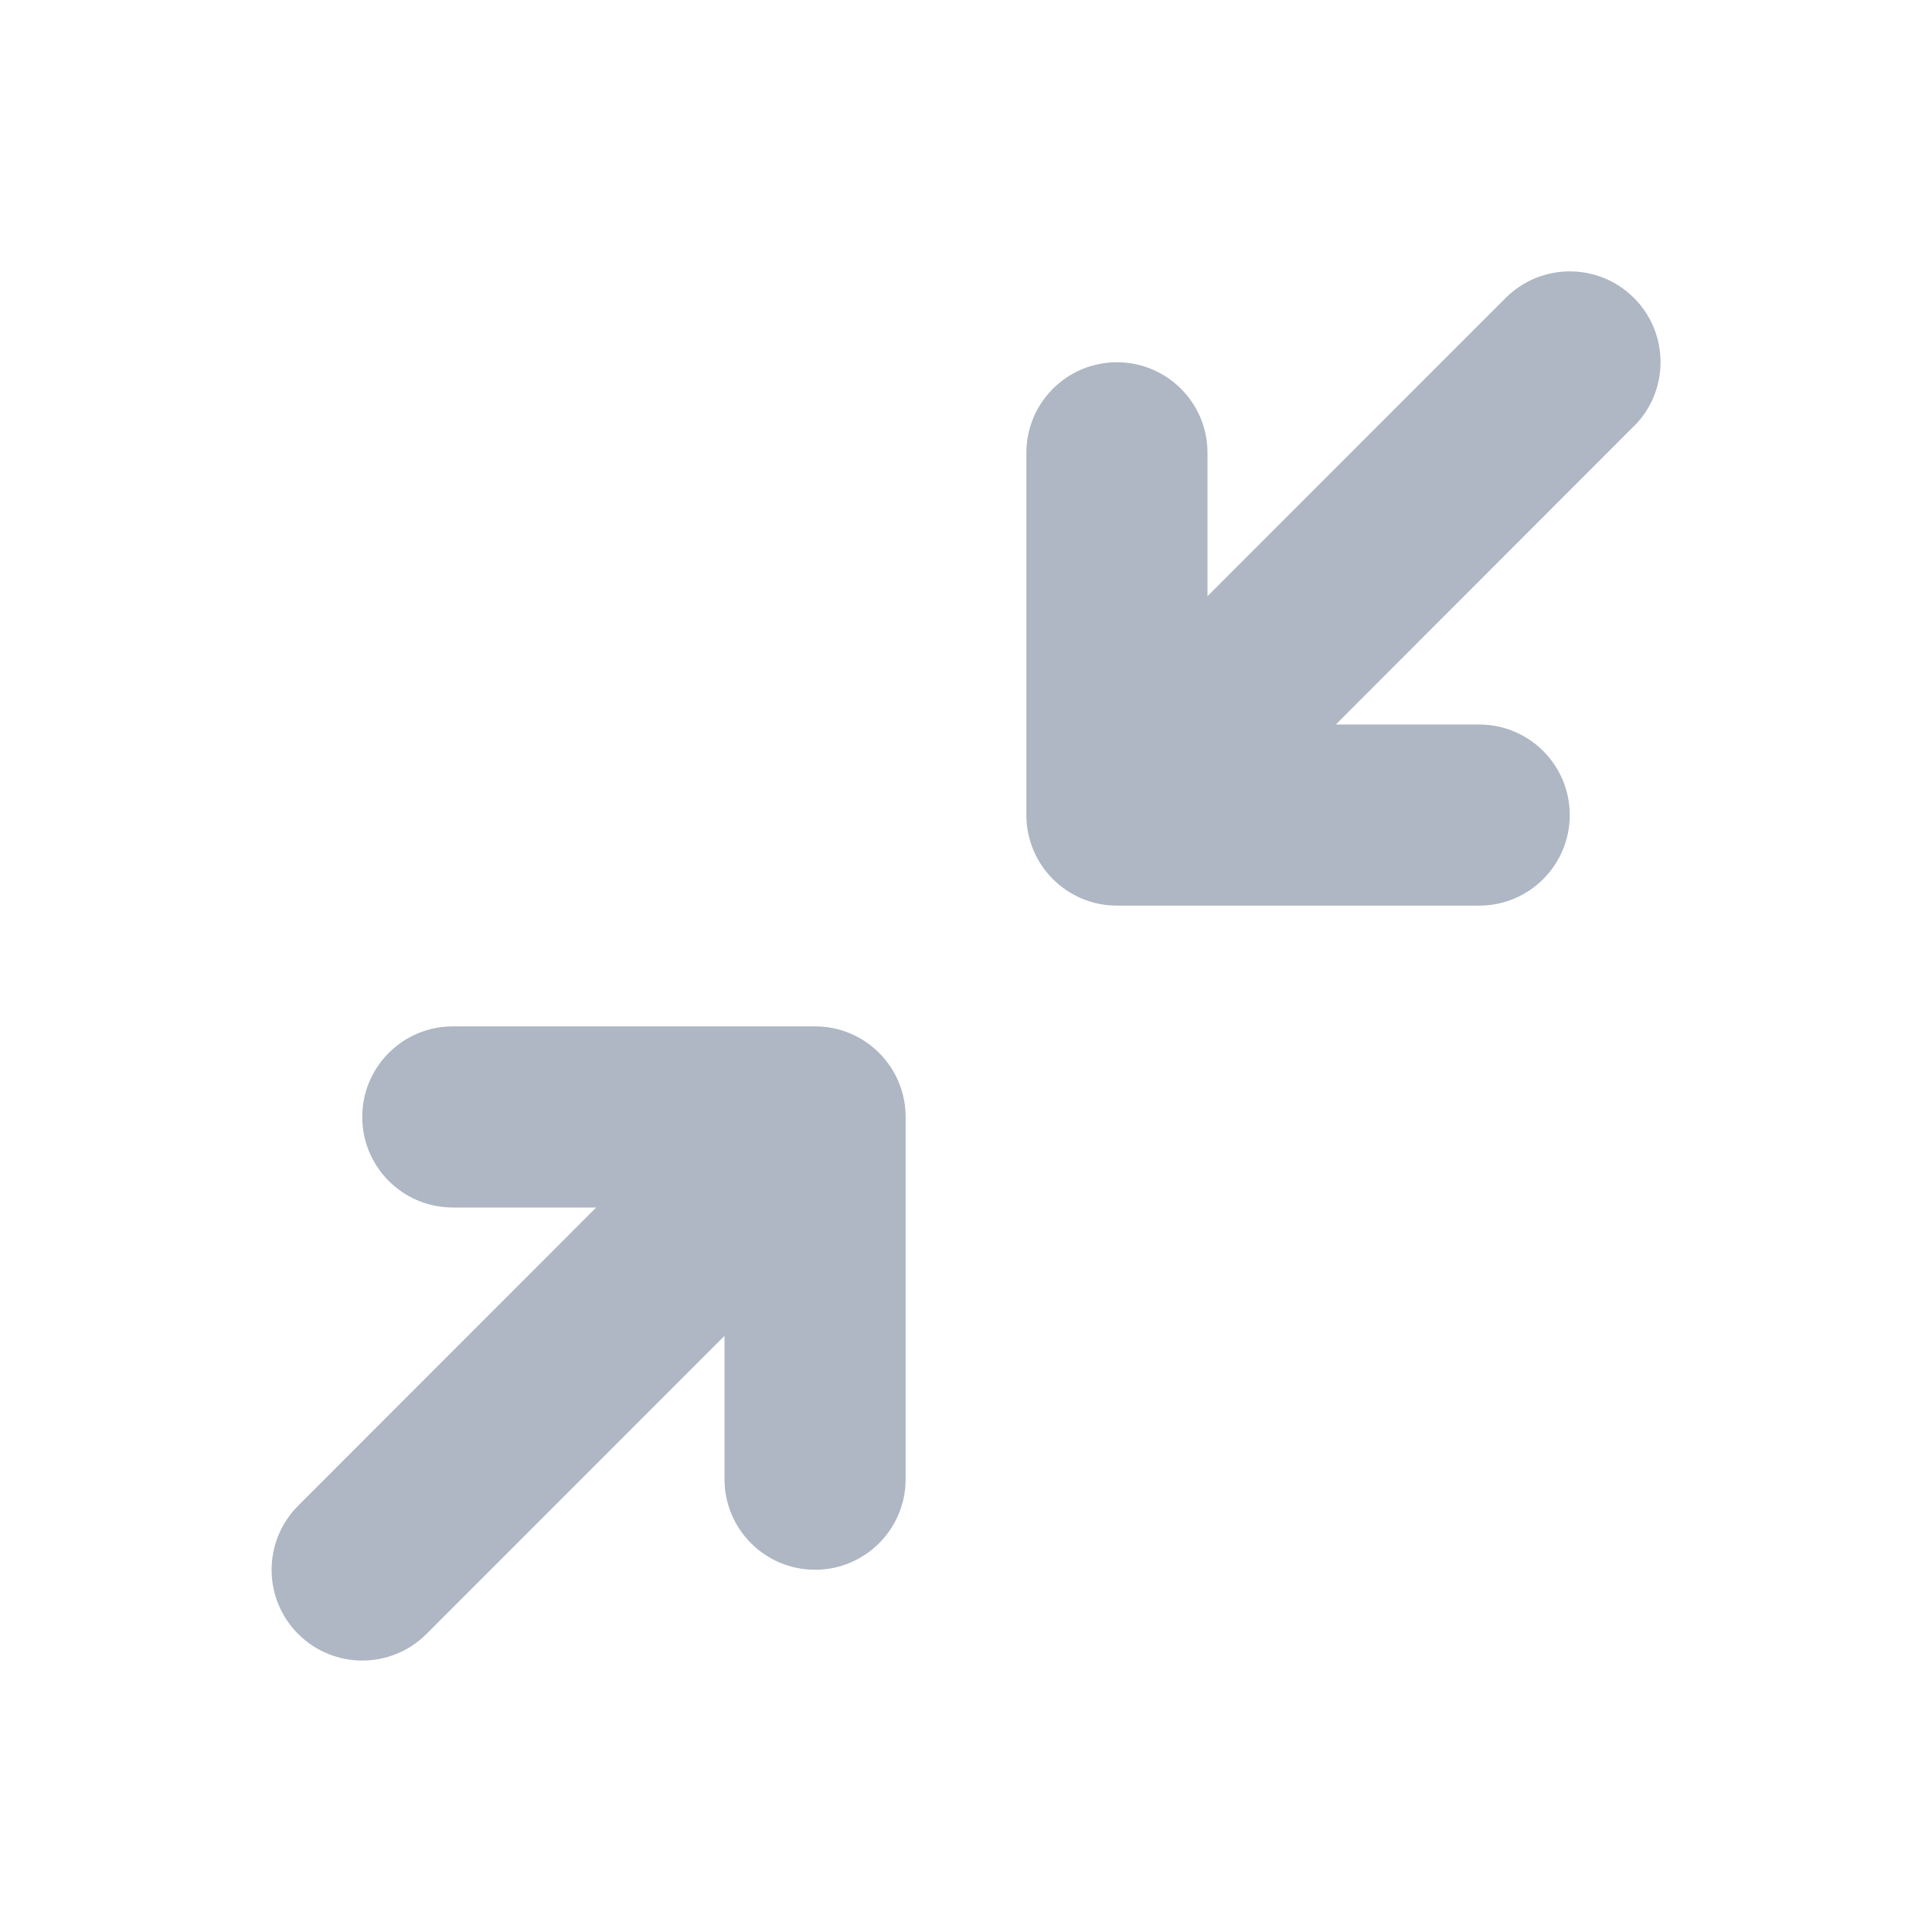
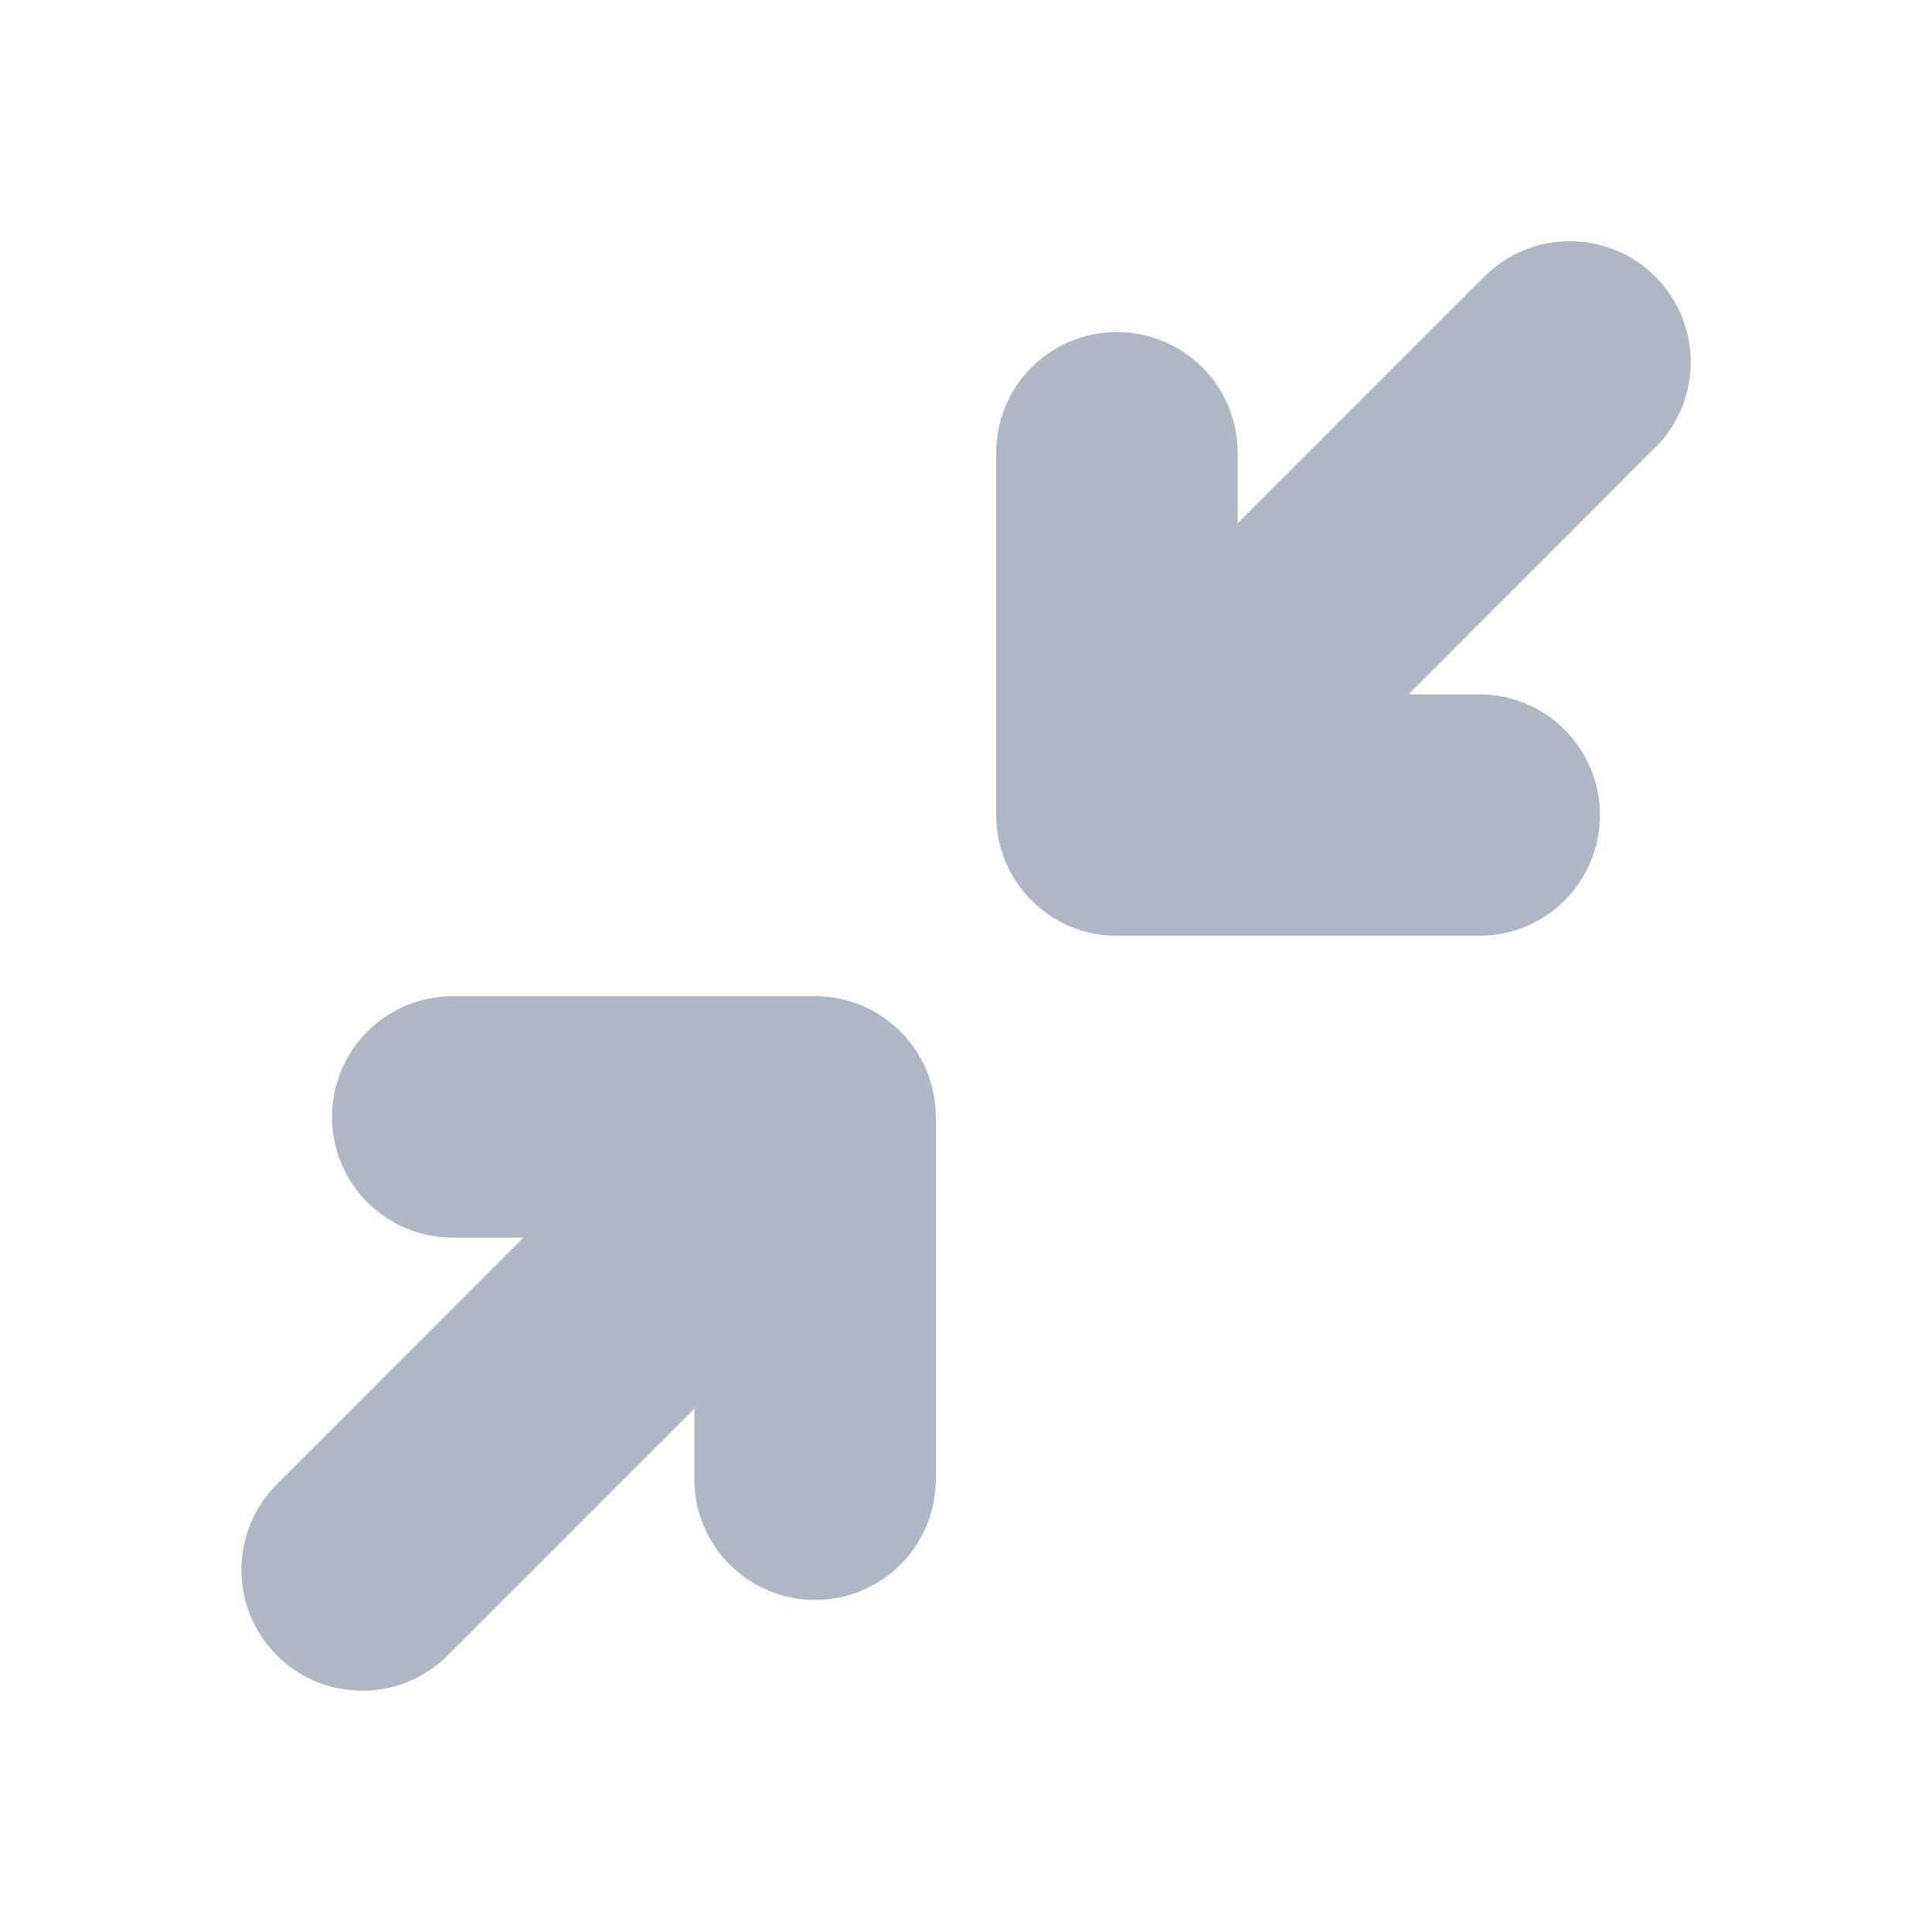
- <svg xmlns="http://www.w3.org/2000/svg" viewBox="0 0 256 256" fill="#aeb7c3" data-icon-family="phosphor" data-icon-name="arrows-in-simple" data-icon-weight="bold">
+ <svg xmlns="http://www.w3.org/2000/svg" viewBox="0 0 256 256" fill="#aeb7c3" stroke="#aeb7c3" stroke-width="8" stroke-linejoin="round" data-icon-family="phosphor" data-icon-name="arrows-in-simple" data-icon-weight="bold" data-icon-optical-stroke="8">
  <path d="M216.49,56.48,177,96h19a12,12,0,0,1,0,24H148a12,12,0,0,1-12-12V60a12,12,0,0,1,24,0V79l39.51-39.52a12,12,0,0,1,17,17ZM108,136H60a12,12,0,0,0,0,24H79L39.51,199.51a12,12,0,0,0,17,17L96,177v19a12,12,0,0,0,24,0V148A12,12,0,0,0,108,136Z" />
</svg>
